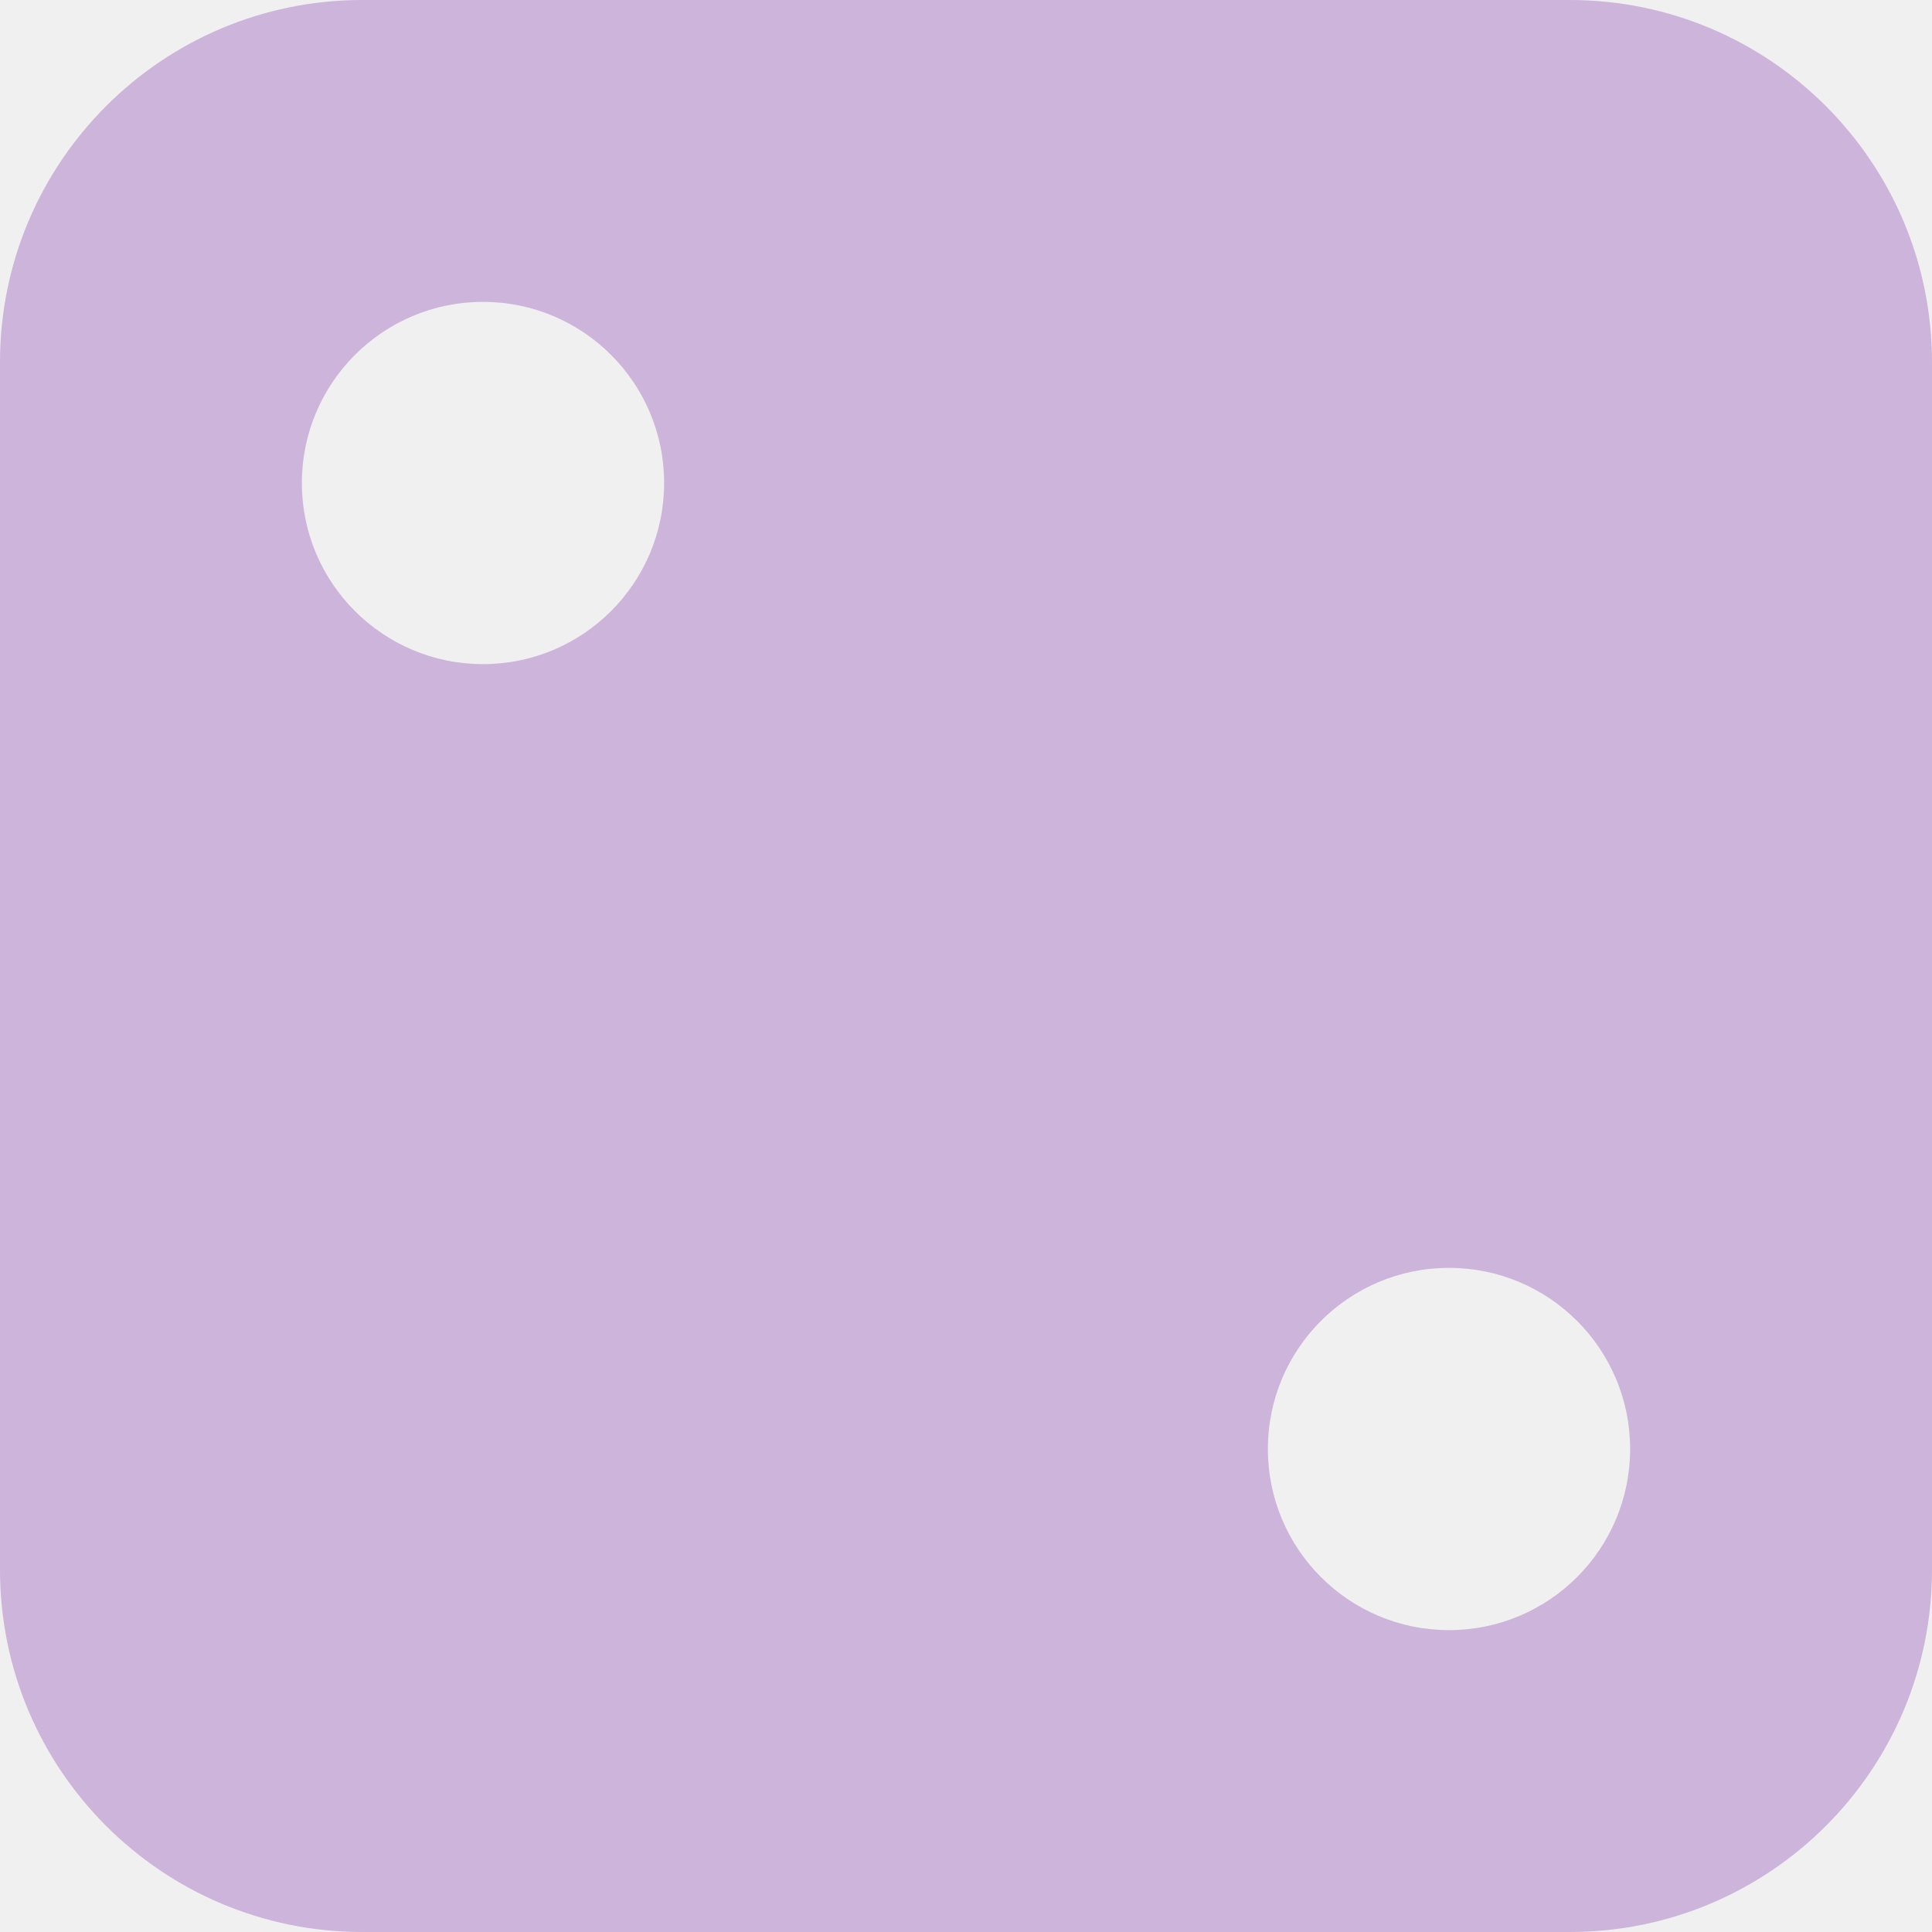
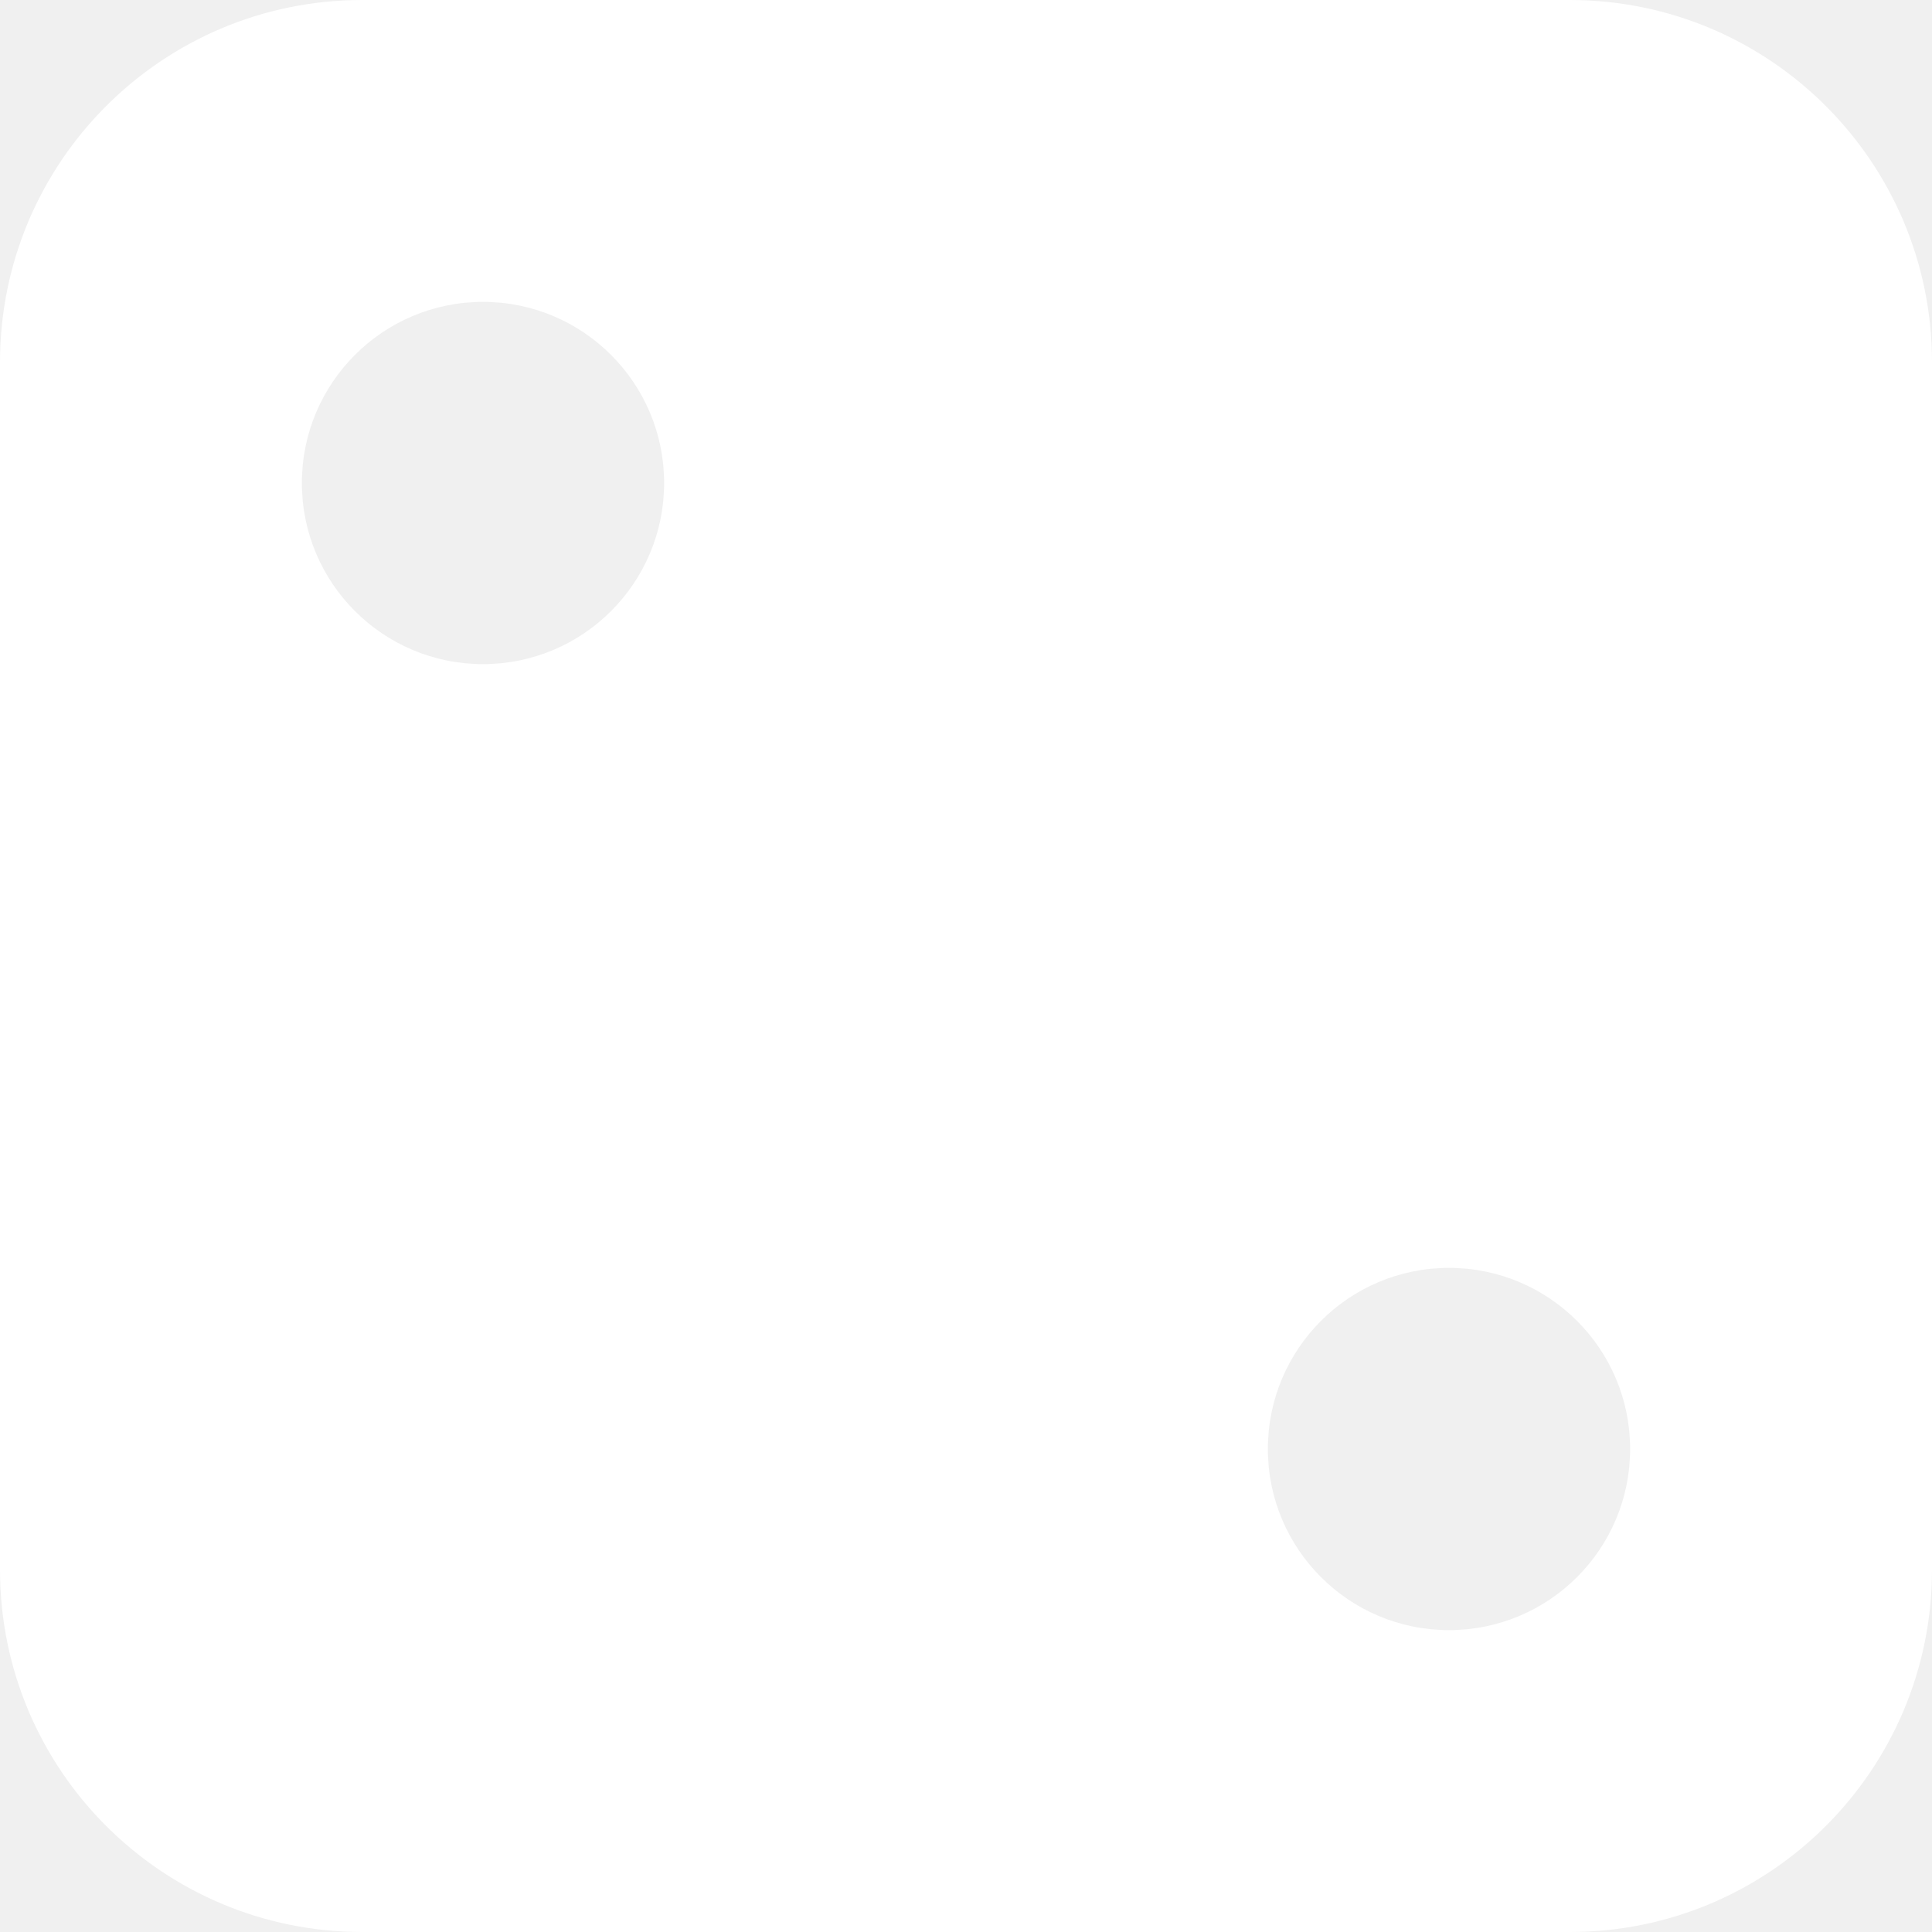
<svg xmlns="http://www.w3.org/2000/svg" width="100" height="100" viewBox="0 0 16 16">
-   <path fill="#cdb4db" d="M0 3a3 3 0 0 1 3-3h10a3 3 0 0 1 3 3v10a3 3 0 0 1-3 3H3a3 3 0 0 1-3-3V3zm5.5 1a1.5 1.5 0 1 0-3 0a1.5 1.5 0 0 0 3 0zm6.5 9.5a1.5 1.5 0 1 0 0-3a1.5 1.5 0 0 0 0 3z" />
+   <path fill="white" d="M0 3a3 3 0 0 1 3-3h10a3 3 0 0 1 3 3v10a3 3 0 0 1-3 3H3a3 3 0 0 1-3-3V3zm5.5 1a1.5 1.5 0 1 0-3 0a1.5 1.5 0 0 0 3 0zm6.5 9.5a1.5 1.5 0 1 0 0-3a1.5 1.5 0 0 0 0 3z" />
</svg>
